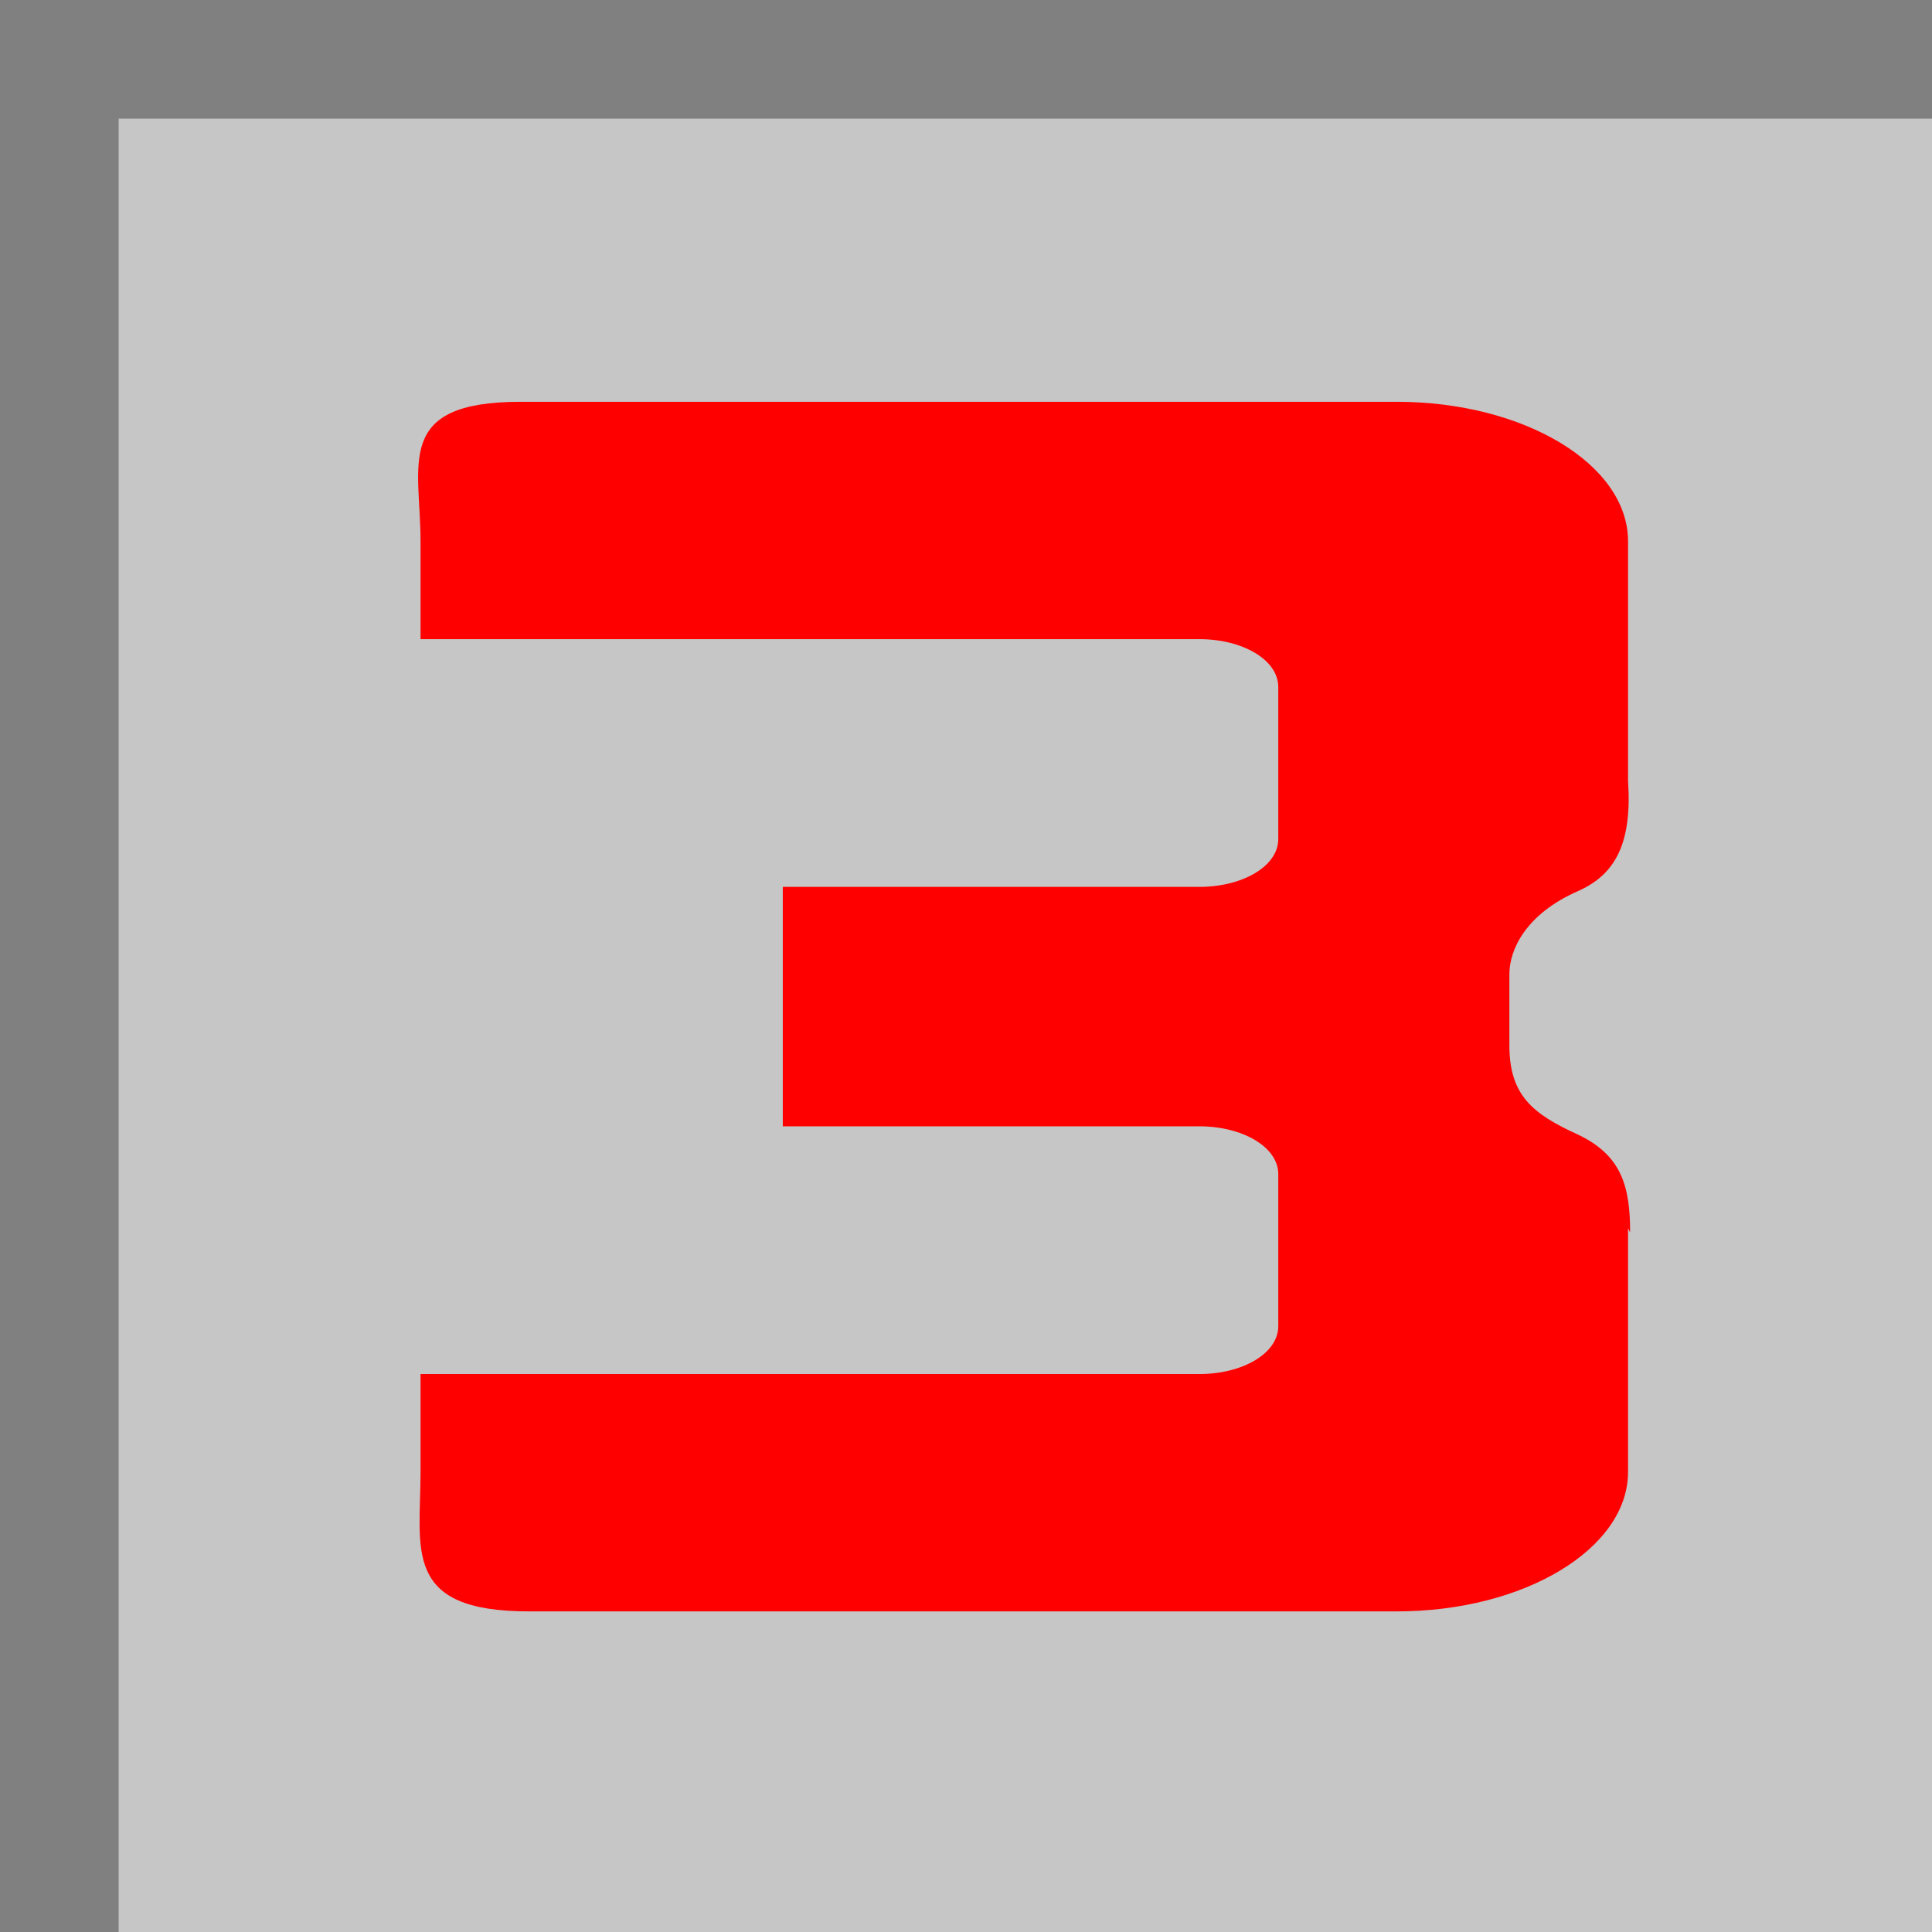
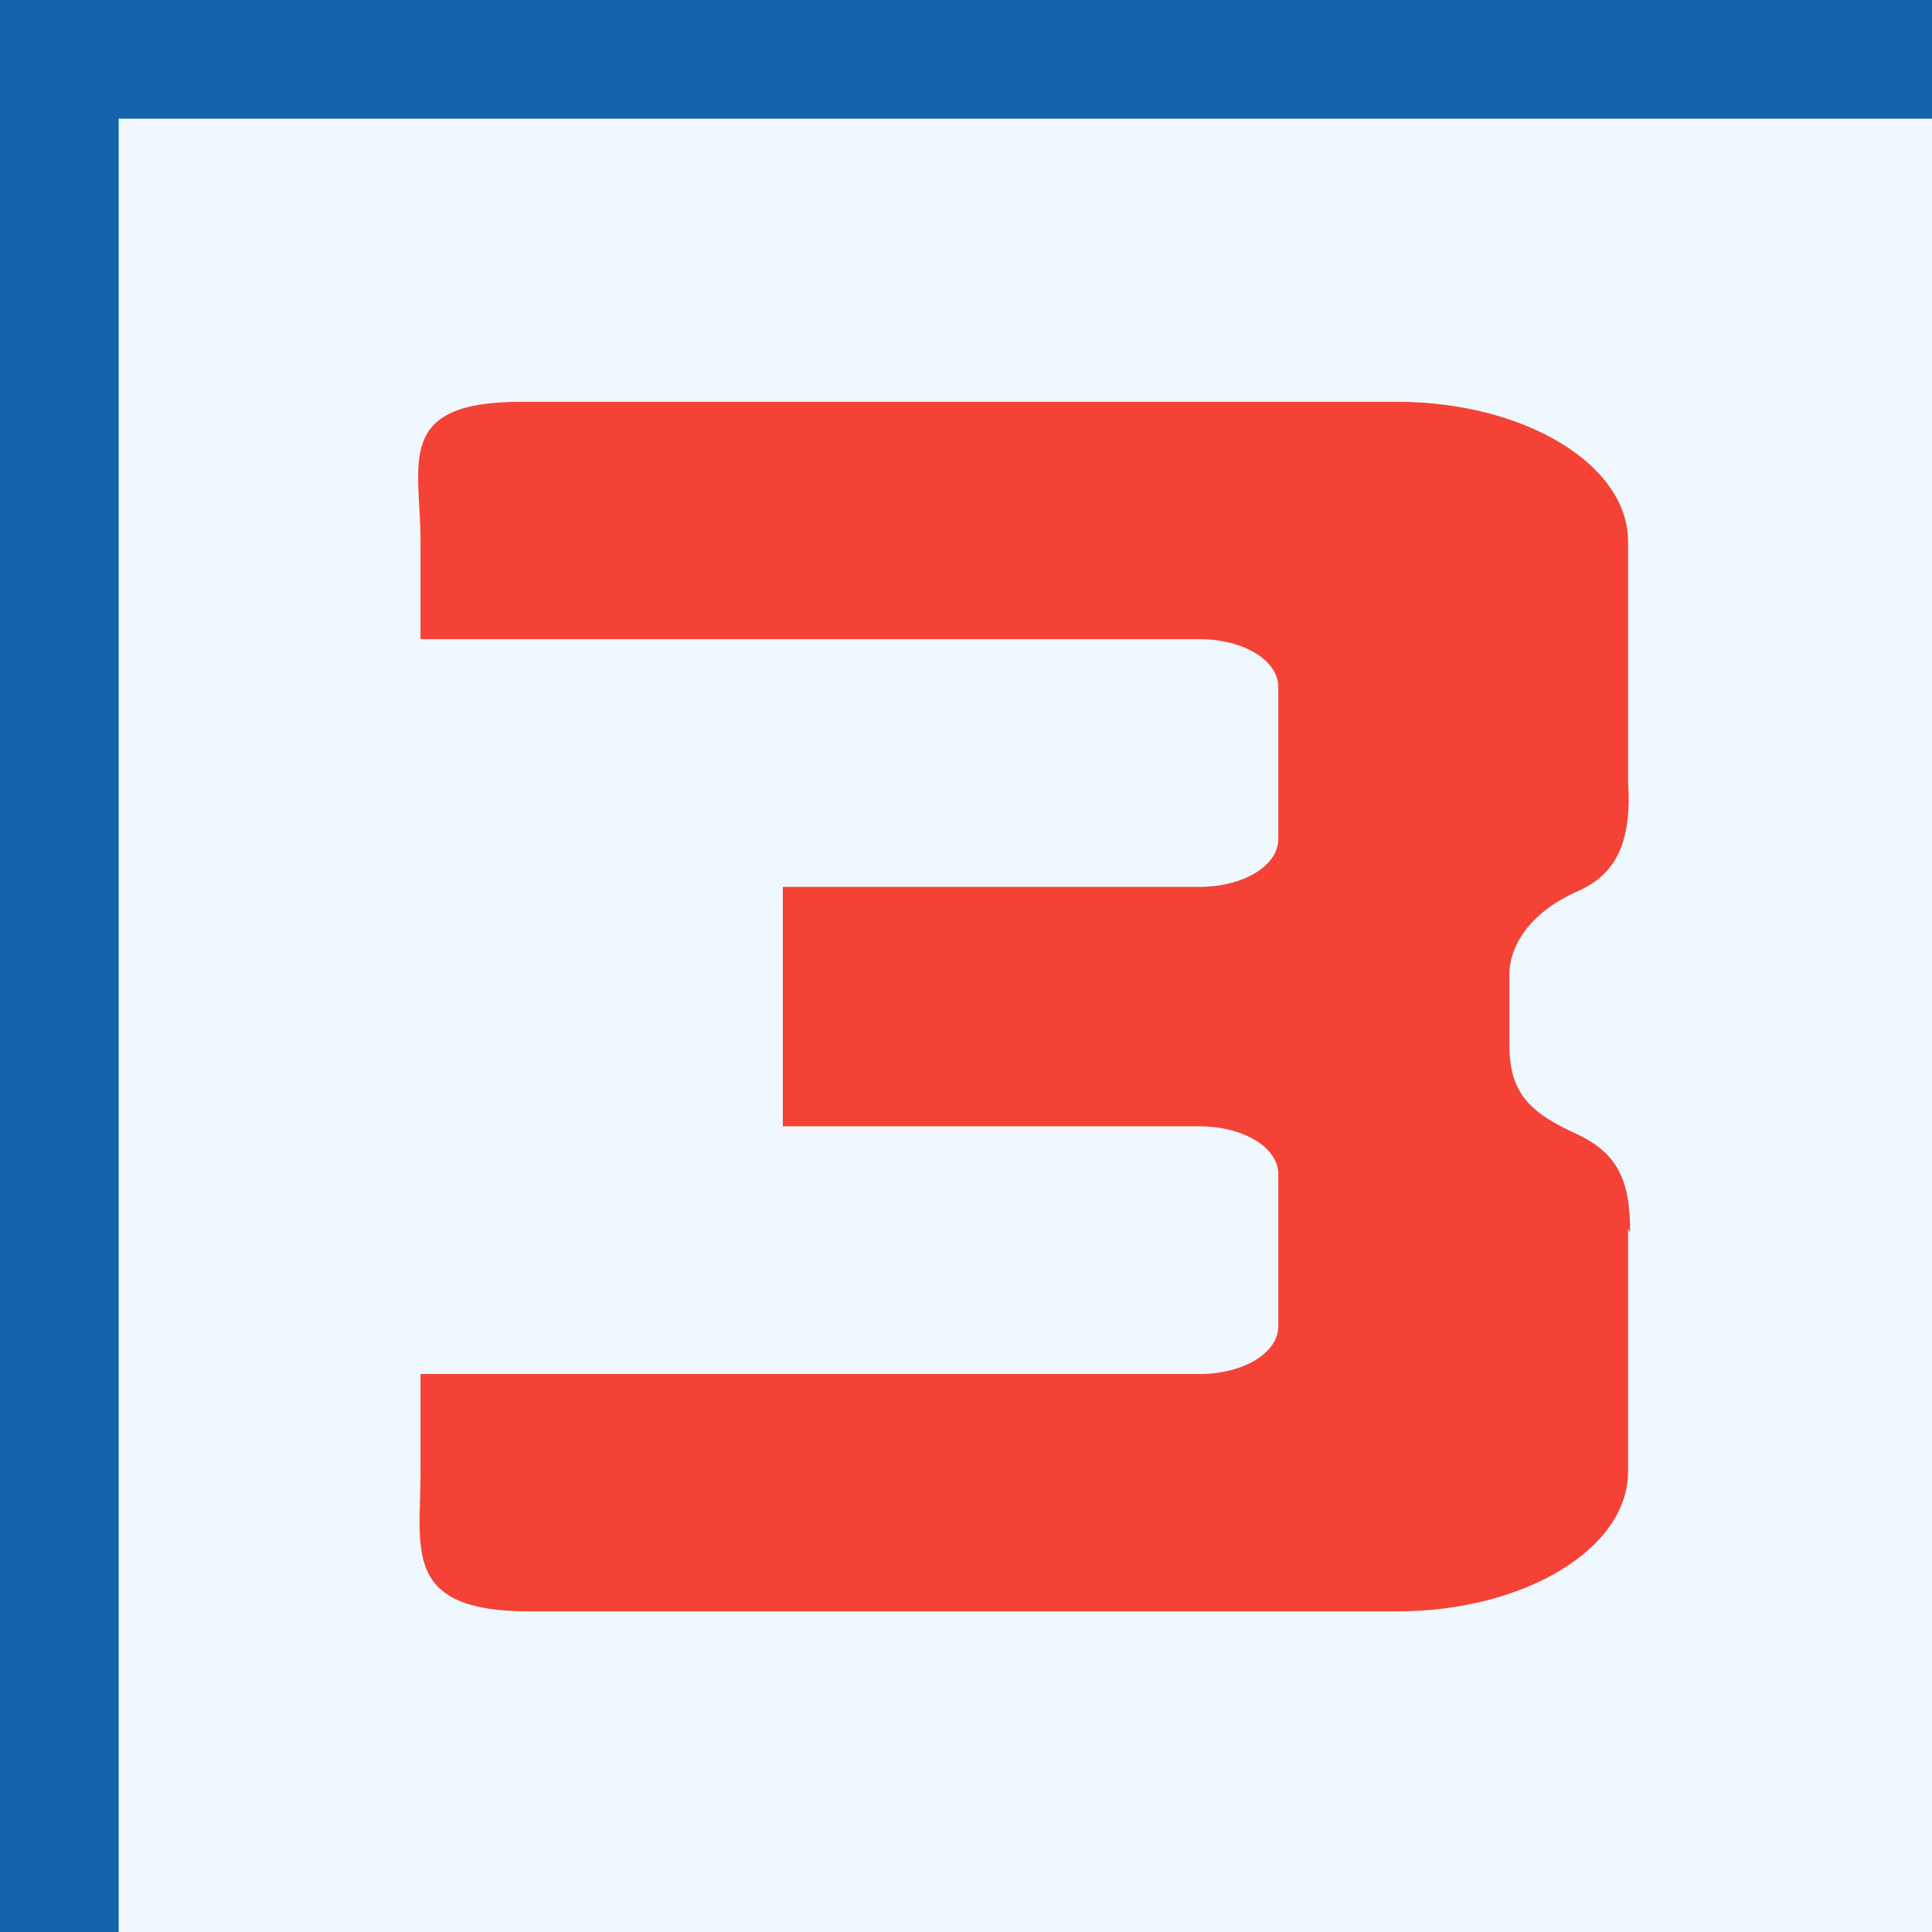
<svg xmlns="http://www.w3.org/2000/svg" xml:space="preserve" width="25mm" height="25mm" style="shape-rendering:geometricPrecision; text-rendering:geometricPrecision; image-rendering:optimizeQuality; fill-rule:evenodd; clip-rule:evenodd" viewBox="0 0 0.928 0.928">
  <defs>
    <style type="text/css">
   
-     .fil0 {fill:gray}
-     .fil1 {fill:#c6c6c6}
-     .fil2 {fill:red}
+     .fil0 {fill:#1363ac}
+     .fil1 {fill:#F0F8FF}
+     .fil2 {fill:#F44336}
   
  </style>
  </defs>
  <g id="Layer_x0020_1">
    <rect class="fil0" width="0.928" height="0.928" />
    <rect class="fil1" x="0.057" y="0.057" width="0.872" height="0.872" />
    <path class="fil2" d="M0.782 0.59l0 0.117c0,0.037 -0.05,0.067 -0.111,0.067l-0.417 0c-0.061,0 -0.052,-0.03 -0.052,-0.067l0 -0.047 0.374 0c0.021,0 0.038,-0.01 0.038,-0.023l0 -0.073c0,-0.013 -0.017,-0.023 -0.038,-0.023l-0.2 0 0 -0.114 0 -0.001 0.2 0c0.021,0 0.038,-0.01 0.038,-0.023l0 -0.073c0,-0.013 -0.017,-0.023 -0.038,-0.023l-0.374 0 0 -0.047c0,-0.037 -0.013,-0.067 0.048,-0.067l0.421 0c0.061,0 0.111,0.03 0.111,0.067l0 0.115c0.002,0.03 -0.006,0.045 -0.024,0.053 -0.025,0.011 -0.033,0.028 -0.033,0.04l0 0.034c0,0.024 0.011,0.033 0.033,0.043 0.021,0.01 0.025,0.025 0.025,0.047z" />
  </g>
</svg>
